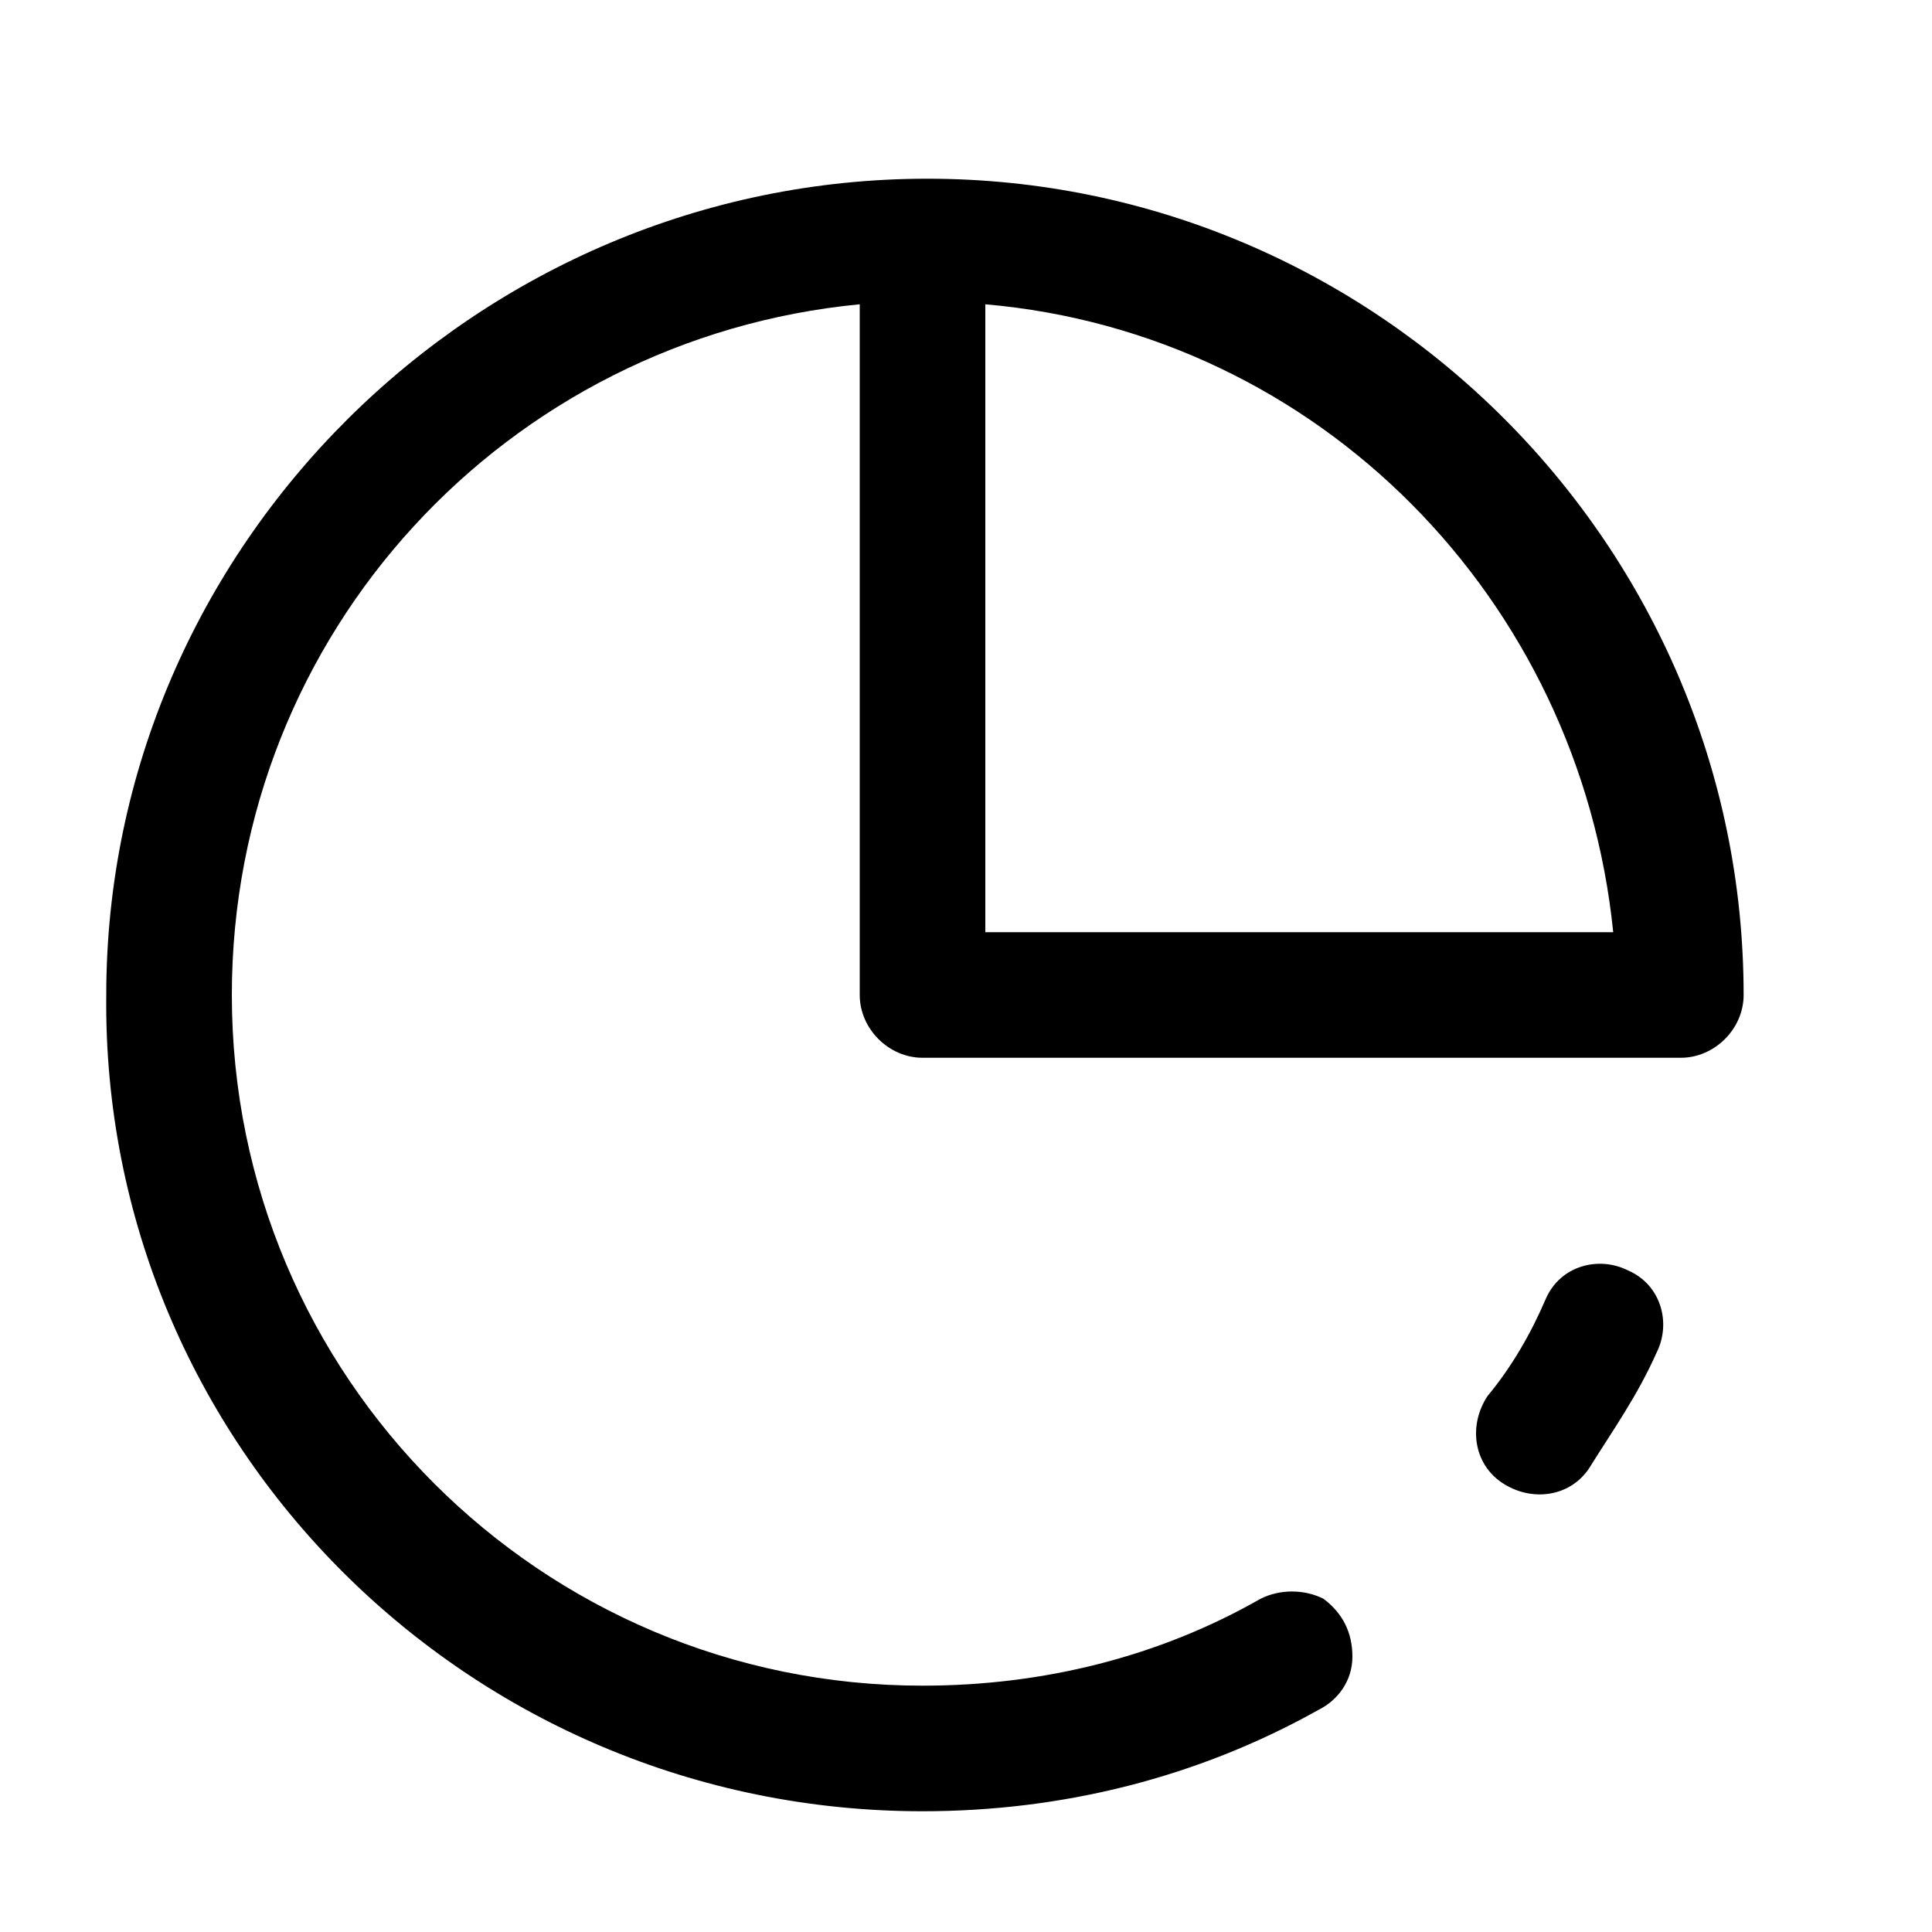
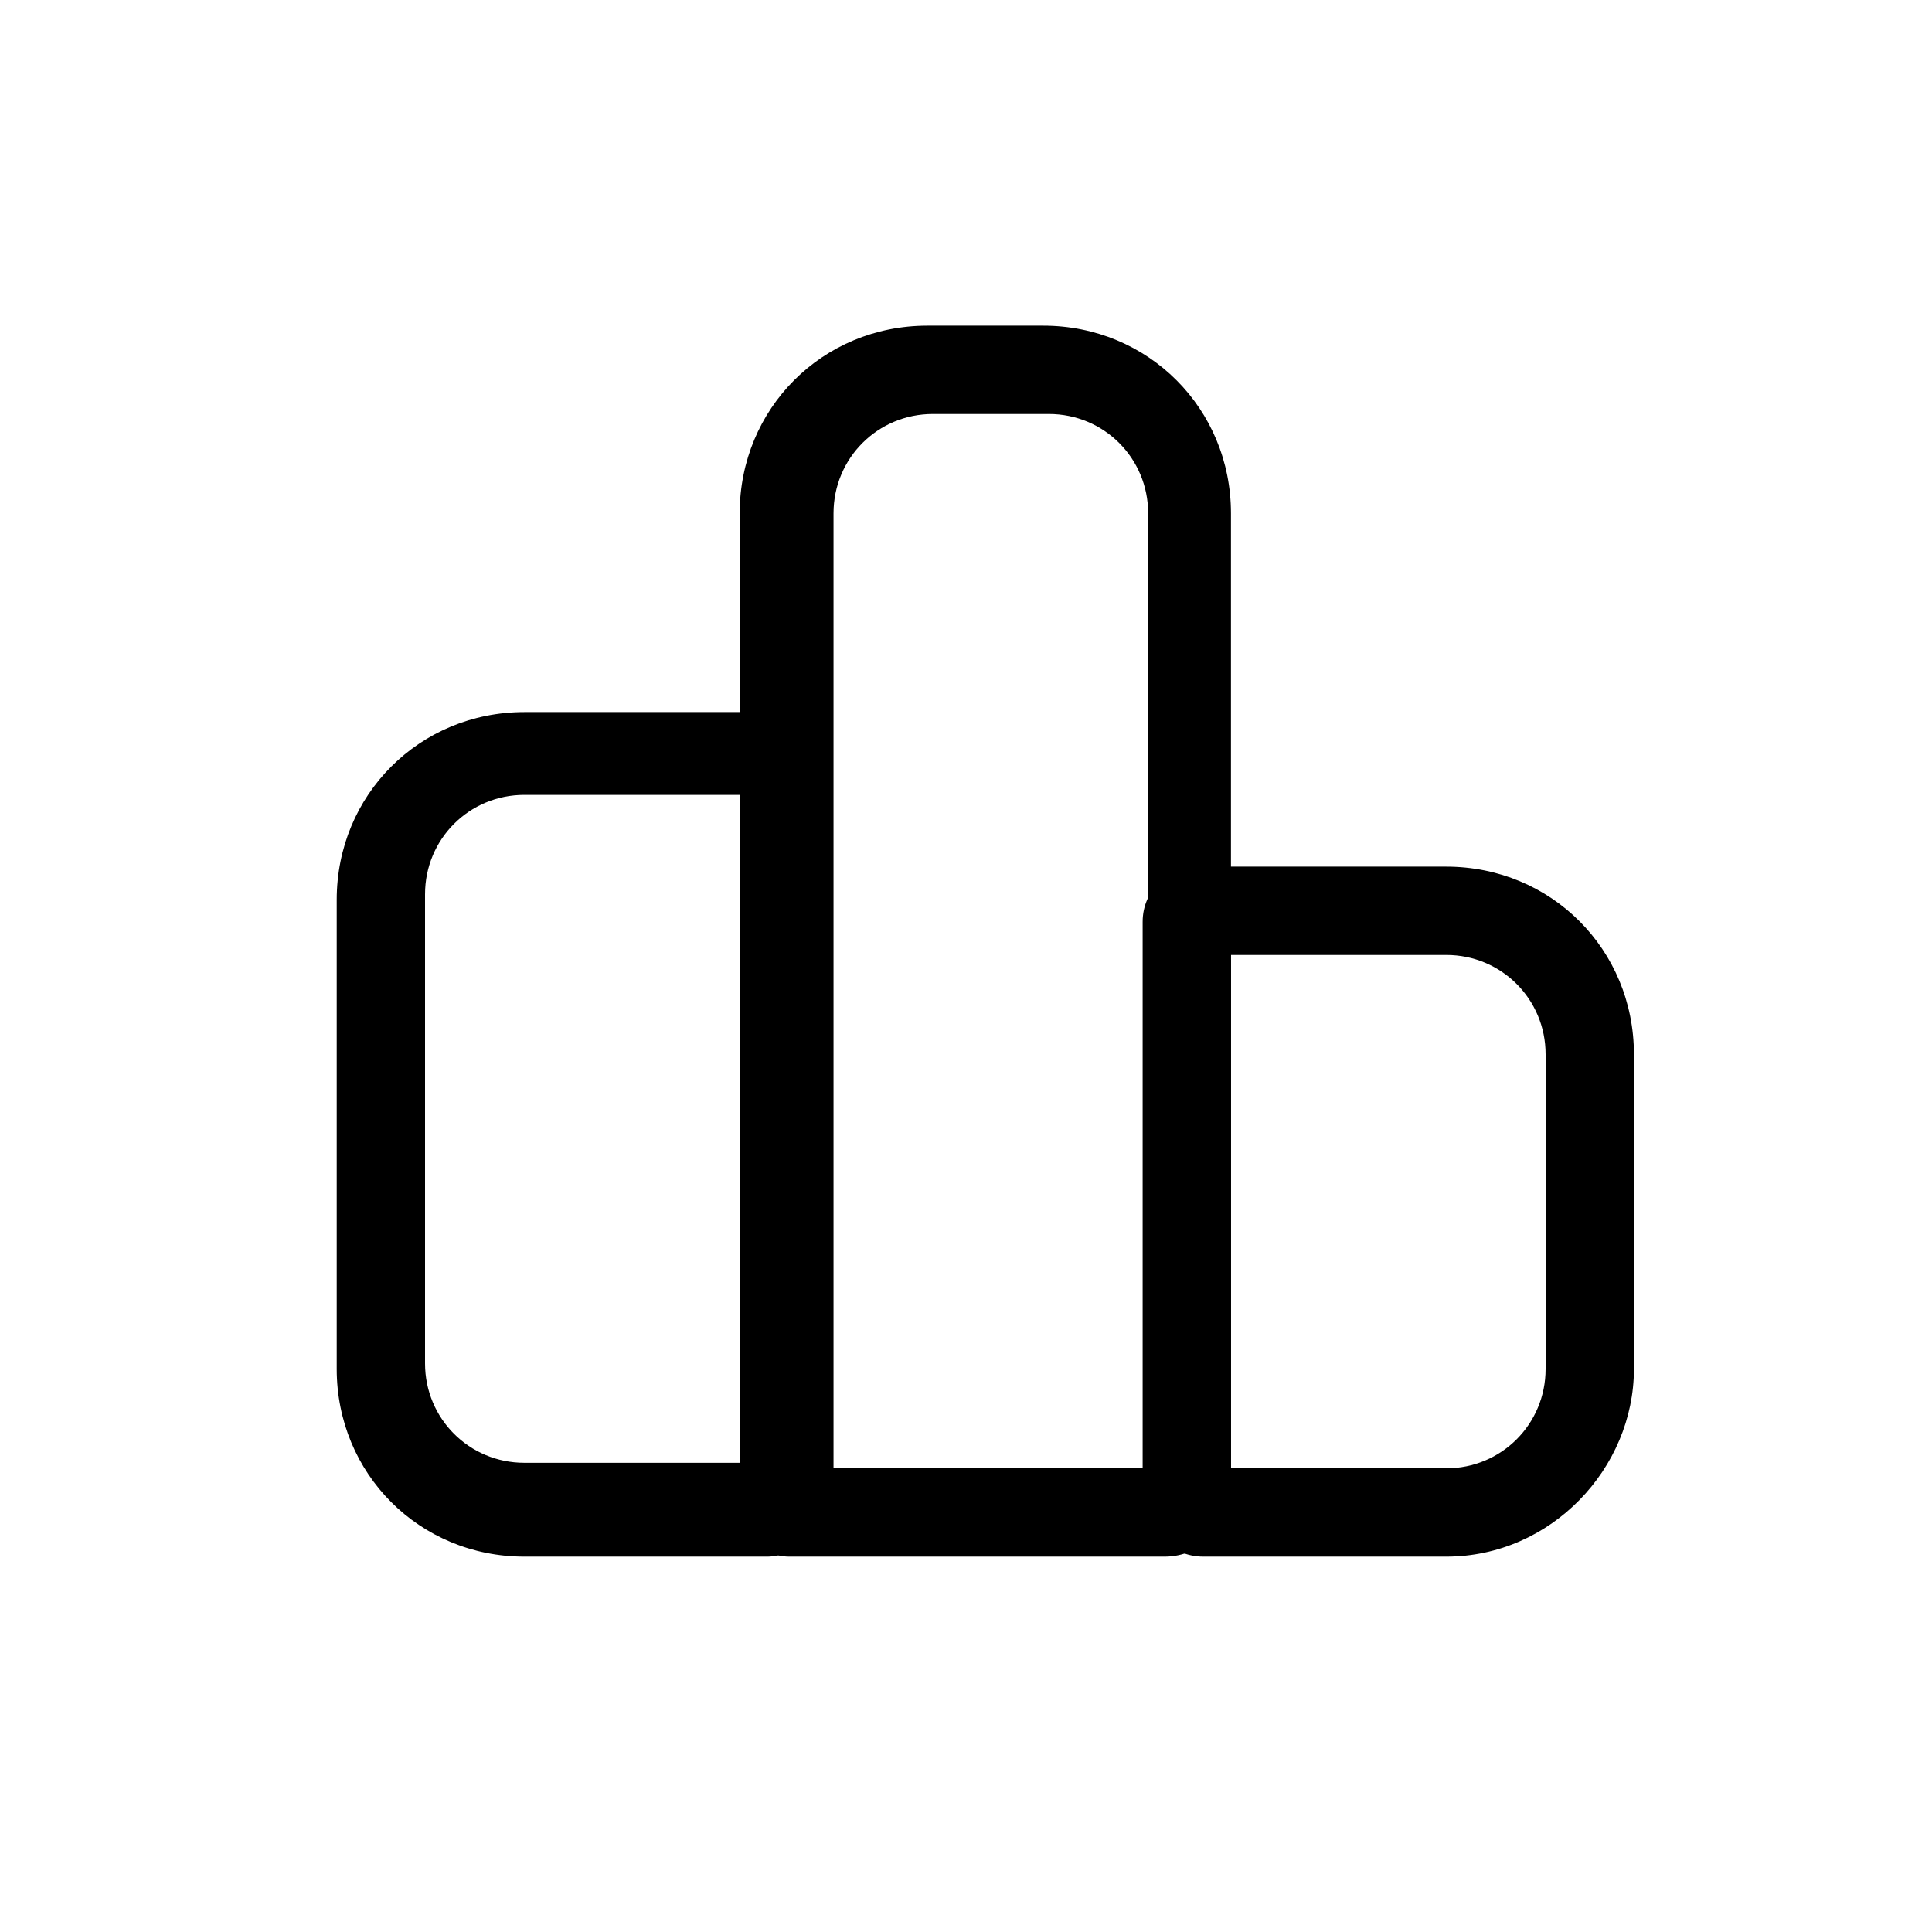
- <svg xmlns="http://www.w3.org/2000/svg" t="1650609807205" class="icon" viewBox="0 0 1024 1024" version="1.1" p-id="5436" width="200" height="200">
-   <defs>
-     <style type="text/css" />
-   </defs>
-   <path d="M488.96 960c74.24 0 145.92-17.92 209.92-53.76 10.24-5.12 17.92-15.36 17.92-28.16 0-12.8-5.12-23.04-15.36-30.72-10.24-5.12-23.04-5.12-33.28 0-53.76 30.72-115.2 46.08-179.2 46.08-202.24 0-366.08-163.84-366.08-366.08 0-192 145.92-348.16 332.8-366.08v366.08c0 17.92 15.36 33.28 33.28 33.28h401.92c17.92 0 33.28-15.36 33.28-33.28 0-238.08-194.56-432.64-432.64-432.64-238.08 0-435.2 194.56-435.2 432.64-2.56 238.08 192 432.64 432.64 432.64z m366.08-465.92h-332.8v-332.8c176.64 15.36 314.88 156.16 332.8 332.8z m0 0" p-id="5437" />
-   <path d="M819.2 688.64c-7.68 17.92-17.92 35.84-30.72 51.2-10.24 15.36-7.68 35.84 7.68 46.08 15.36 10.24 35.84 7.68 46.08-7.68 12.8-20.48 25.6-38.4 35.84-61.44 7.68-15.36 2.56-35.84-15.36-43.52-15.36-7.68-35.84-2.56-43.52 15.36z m0 0" p-id="5438" />
+ <svg xmlns="http://www.w3.org/2000/svg" t="1662648725918" class="icon" viewBox="0 0 1024 1024" version="1.1" p-id="1176" width="200" height="200">
+   <path d="M617.326 825.051h-198.949c-14.629 0-26.331-11.703-26.331-38.034V272.091c0-55.589 43.886-99.474 99.474-99.474h61.44c55.589 0 99.474 43.886 99.474 99.474V789.943c0 17.554-14.629 35.109-35.109 35.109zM438.857 778.24h169.691V272.091c0-29.257-23.406-52.663-52.663-52.663h-61.44c-29.257 0-52.663 23.406-52.663 52.663v506.149z" p-id="1177" />
+   <path d="M766.537 825.051h-128.731c-17.554 0-32.183-14.629-32.183-35.109V488.594c0-17.554 14.629-29.257 29.257-29.257h131.657c55.589 0 99.474 43.886 99.474 99.474v166.766c0 52.663-43.886 99.474-99.474 99.474z m-114.103-46.811h114.103c29.257 0 52.663-23.406 52.663-52.663v-166.766c0-29.257-23.406-52.663-52.663-52.663h-114.103v272.091zM406.674 825.051H277.943c-55.589 0-99.474-43.886-99.474-99.474v-248.686c0-55.589 43.886-99.474 99.474-99.474H409.6c14.629 0 29.257 14.629 29.257 29.257V789.943c0 20.48-17.554 35.109-32.183 35.109zM277.943 421.303c-29.257 0-52.663 23.406-52.663 52.663v248.686c0 29.257 23.406 52.663 52.663 52.663h114.103V421.303H277.943z" p-id="1178" />
</svg>
